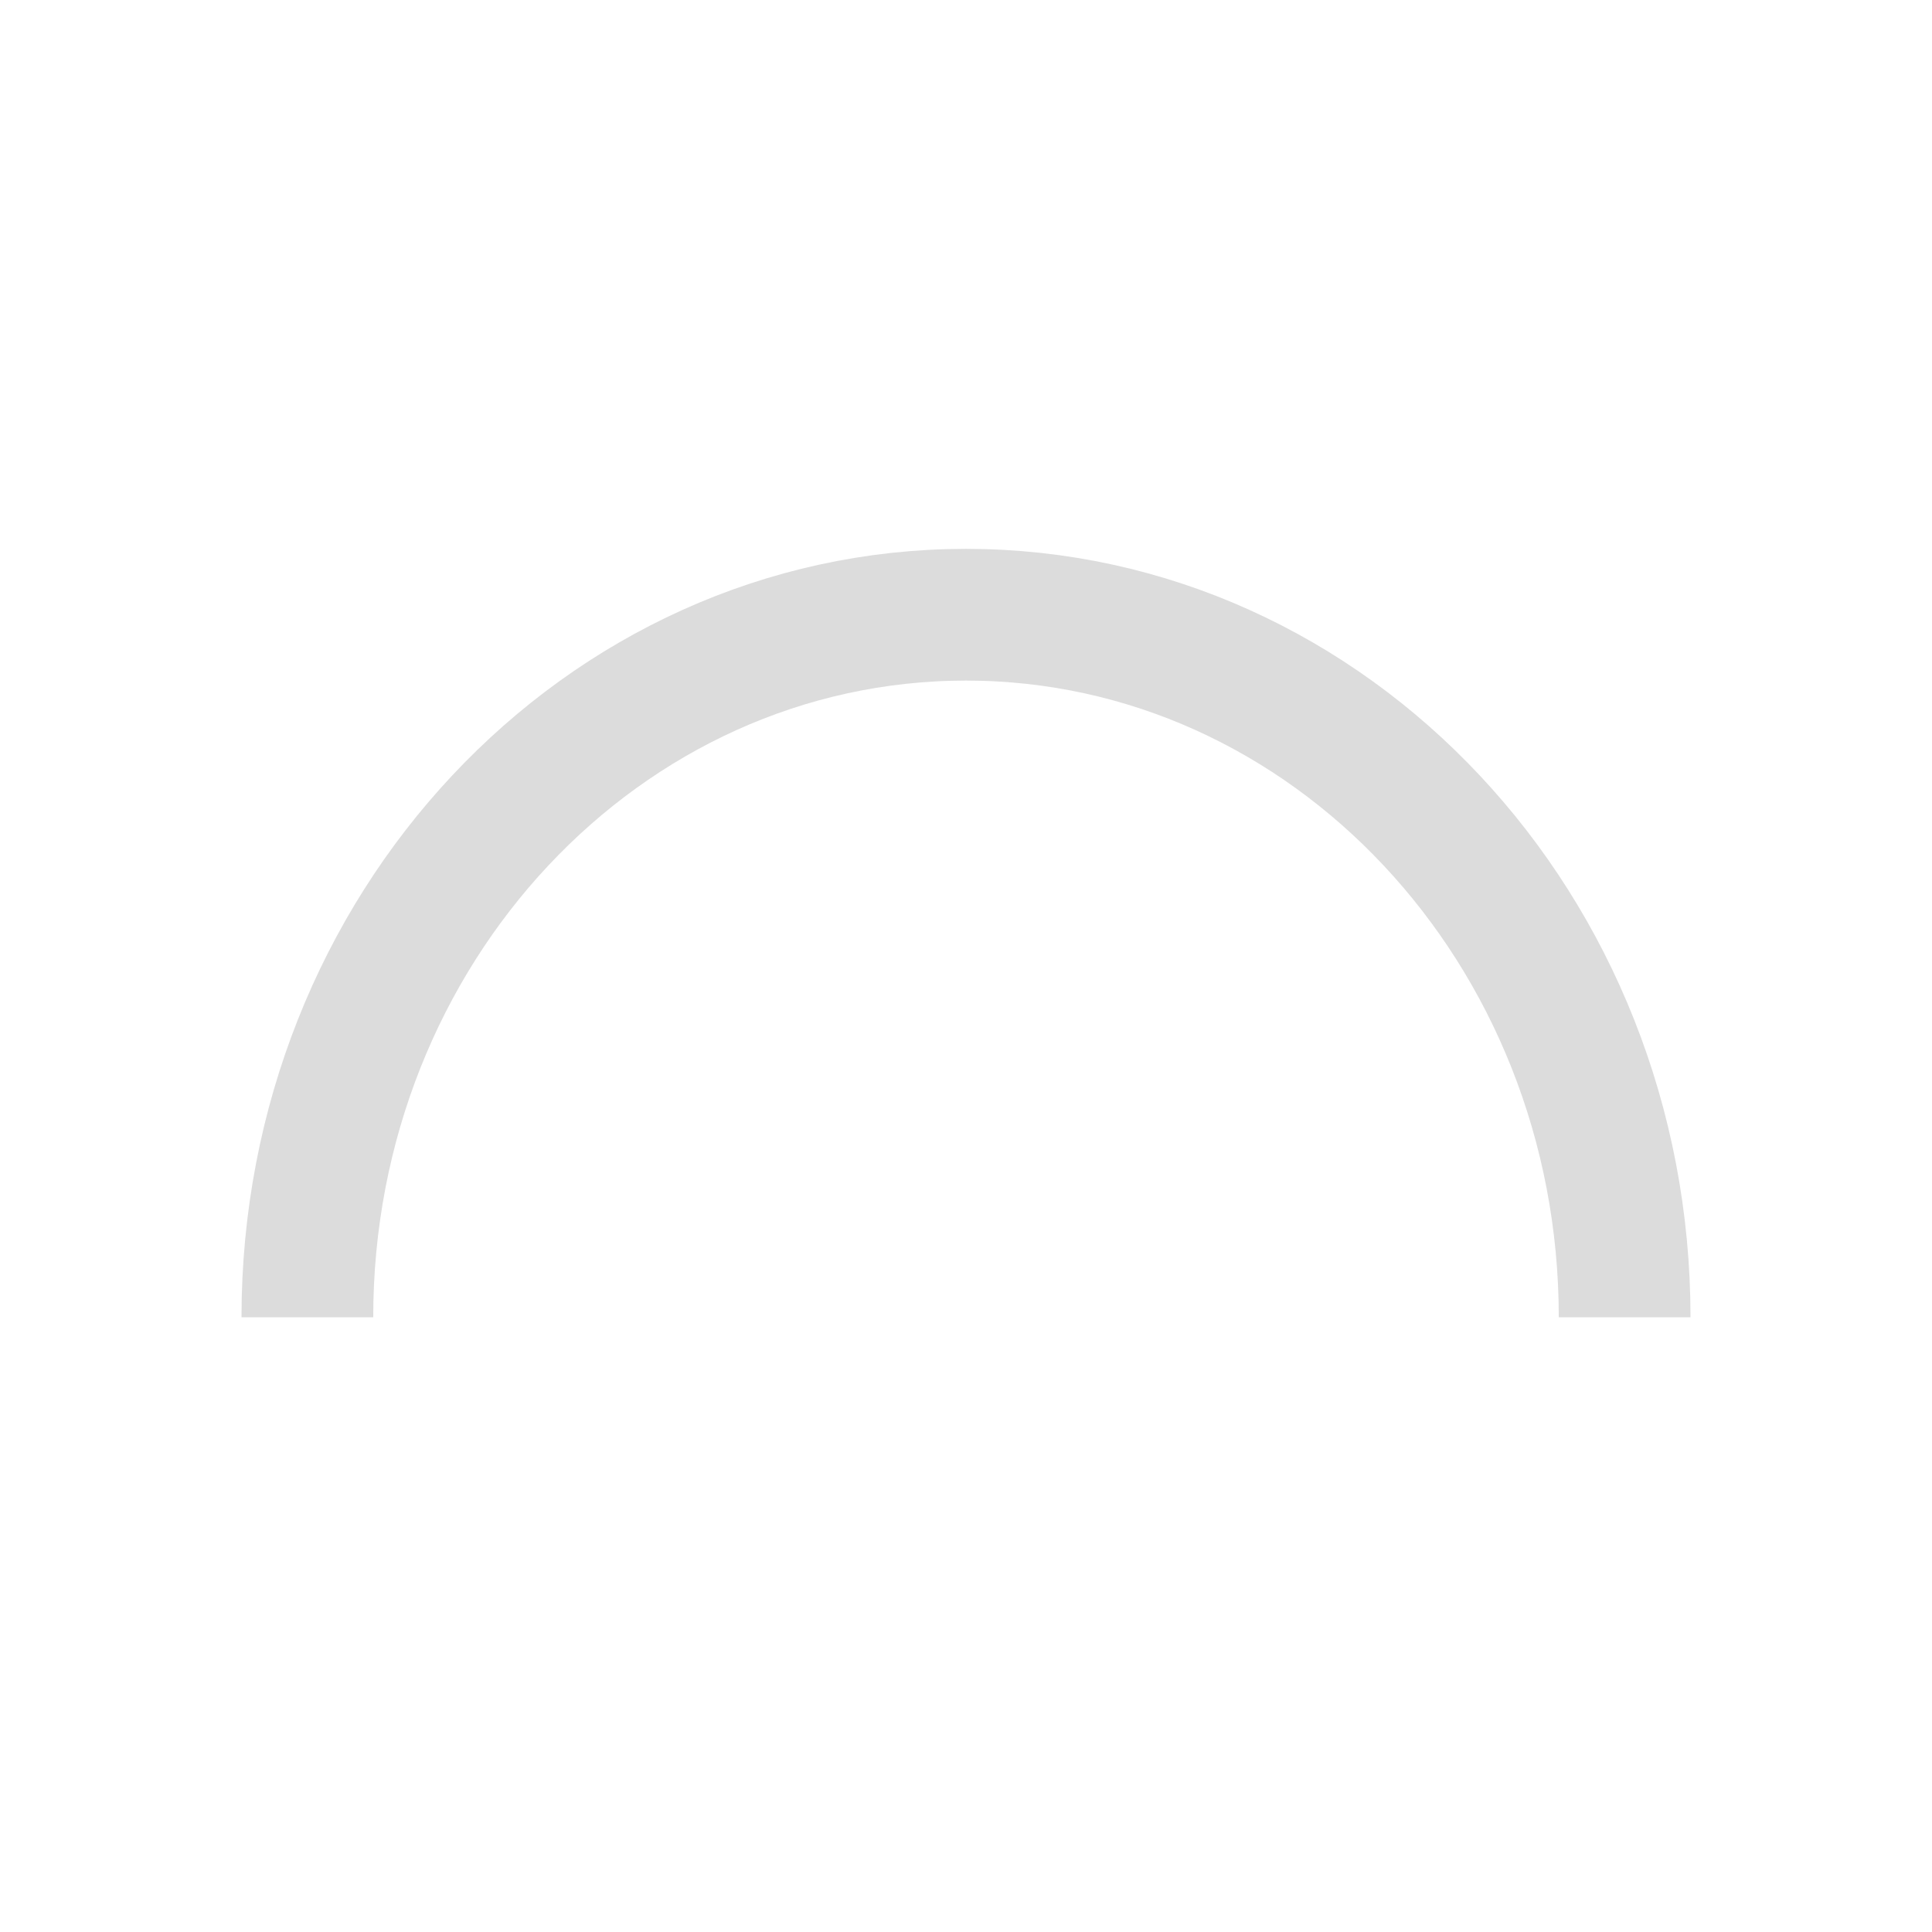
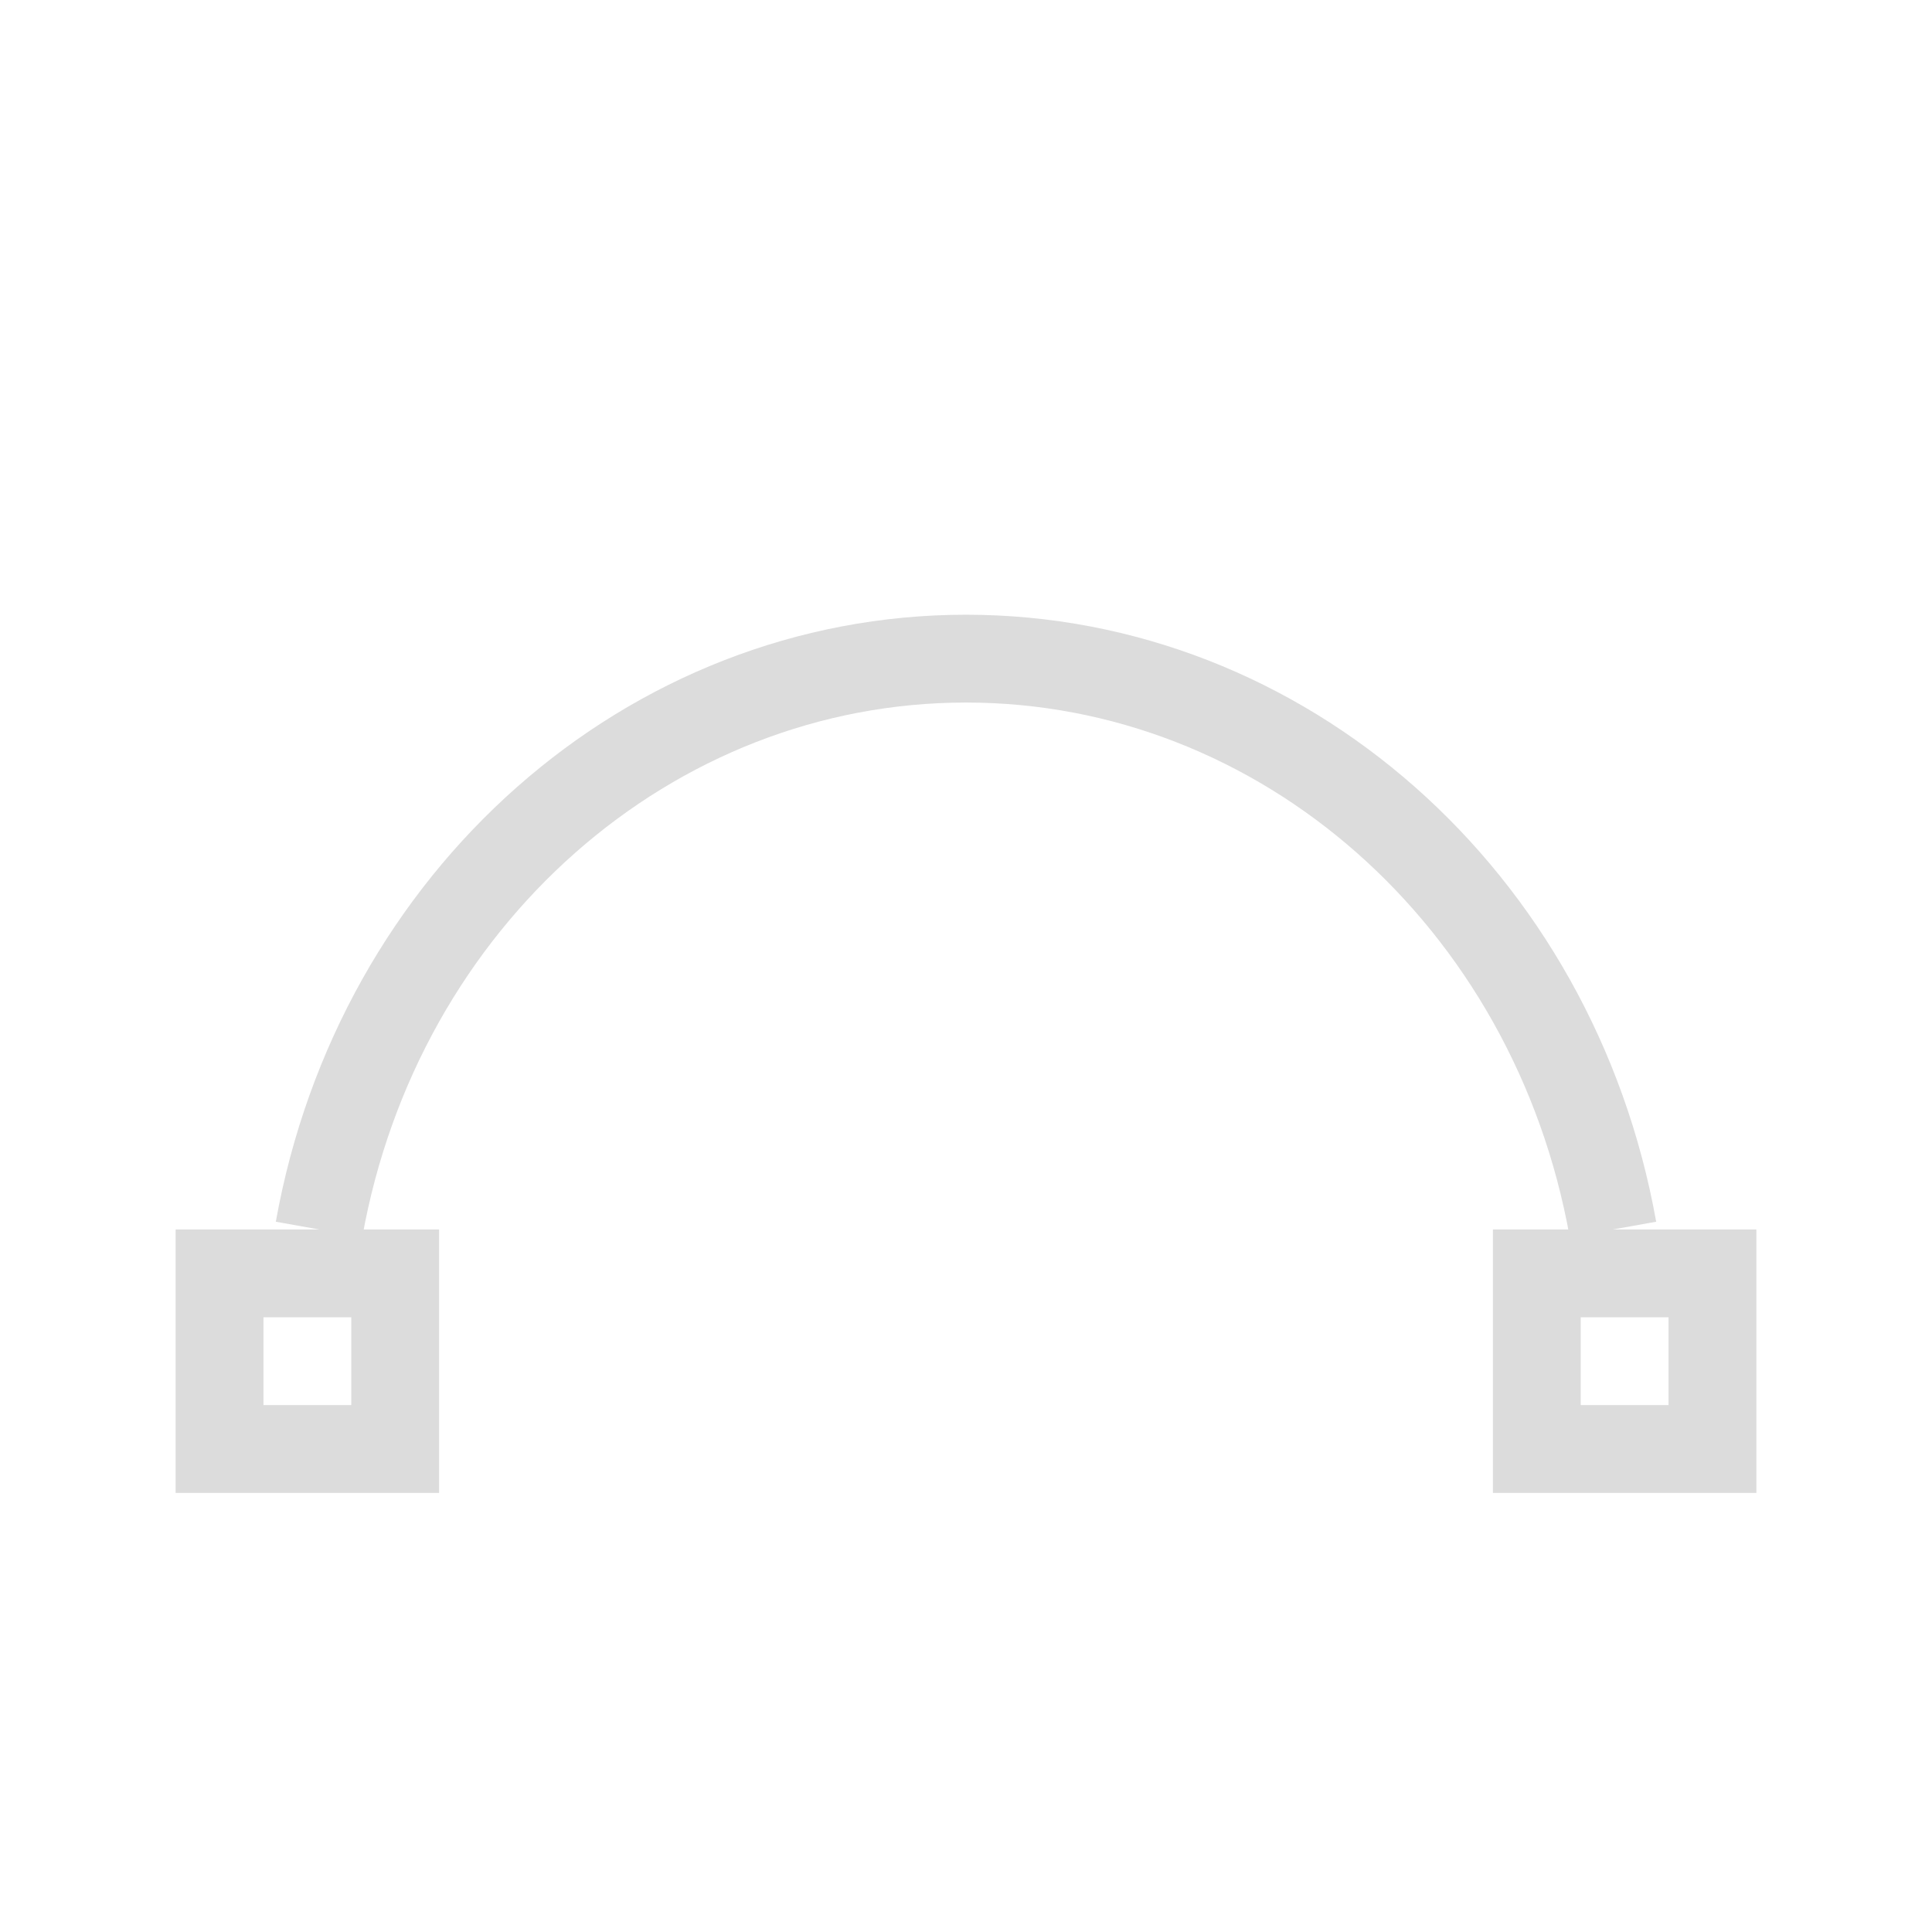
<svg xmlns="http://www.w3.org/2000/svg" viewBox="0 0 22 22">
  <defs>
    <style type="text/css" id="current-color-scheme">
      .ColorScheme-Text { color:#dcdcdc; }
    </style>
  </defs>
-   <path d="M3.5 15A7.5 8 0 0 1 18.5 15" class="ColorScheme-Text" style="fill:none;stroke:currentColor;stroke-width:1.5;stroke-linecap:butt;stroke-linejoin:round" />
+   <path d="M3.633 14A7.5 8 0 0 1 18.367 14" class="ColorScheme-Text" style="fill:none;stroke:currentColor;stroke-width:1;stroke-linecap:butt;stroke-linejoin:round" />
+   <path d="M2 14H5V17H2ZM3 15V16H4V15Z" class="ColorScheme-Text" style="fill:currentColor" />
+   <path d="M17 14H20V17H17ZM18 15V16H19V15Z" class="ColorScheme-Text" style="fill:currentColor" />
</svg>
